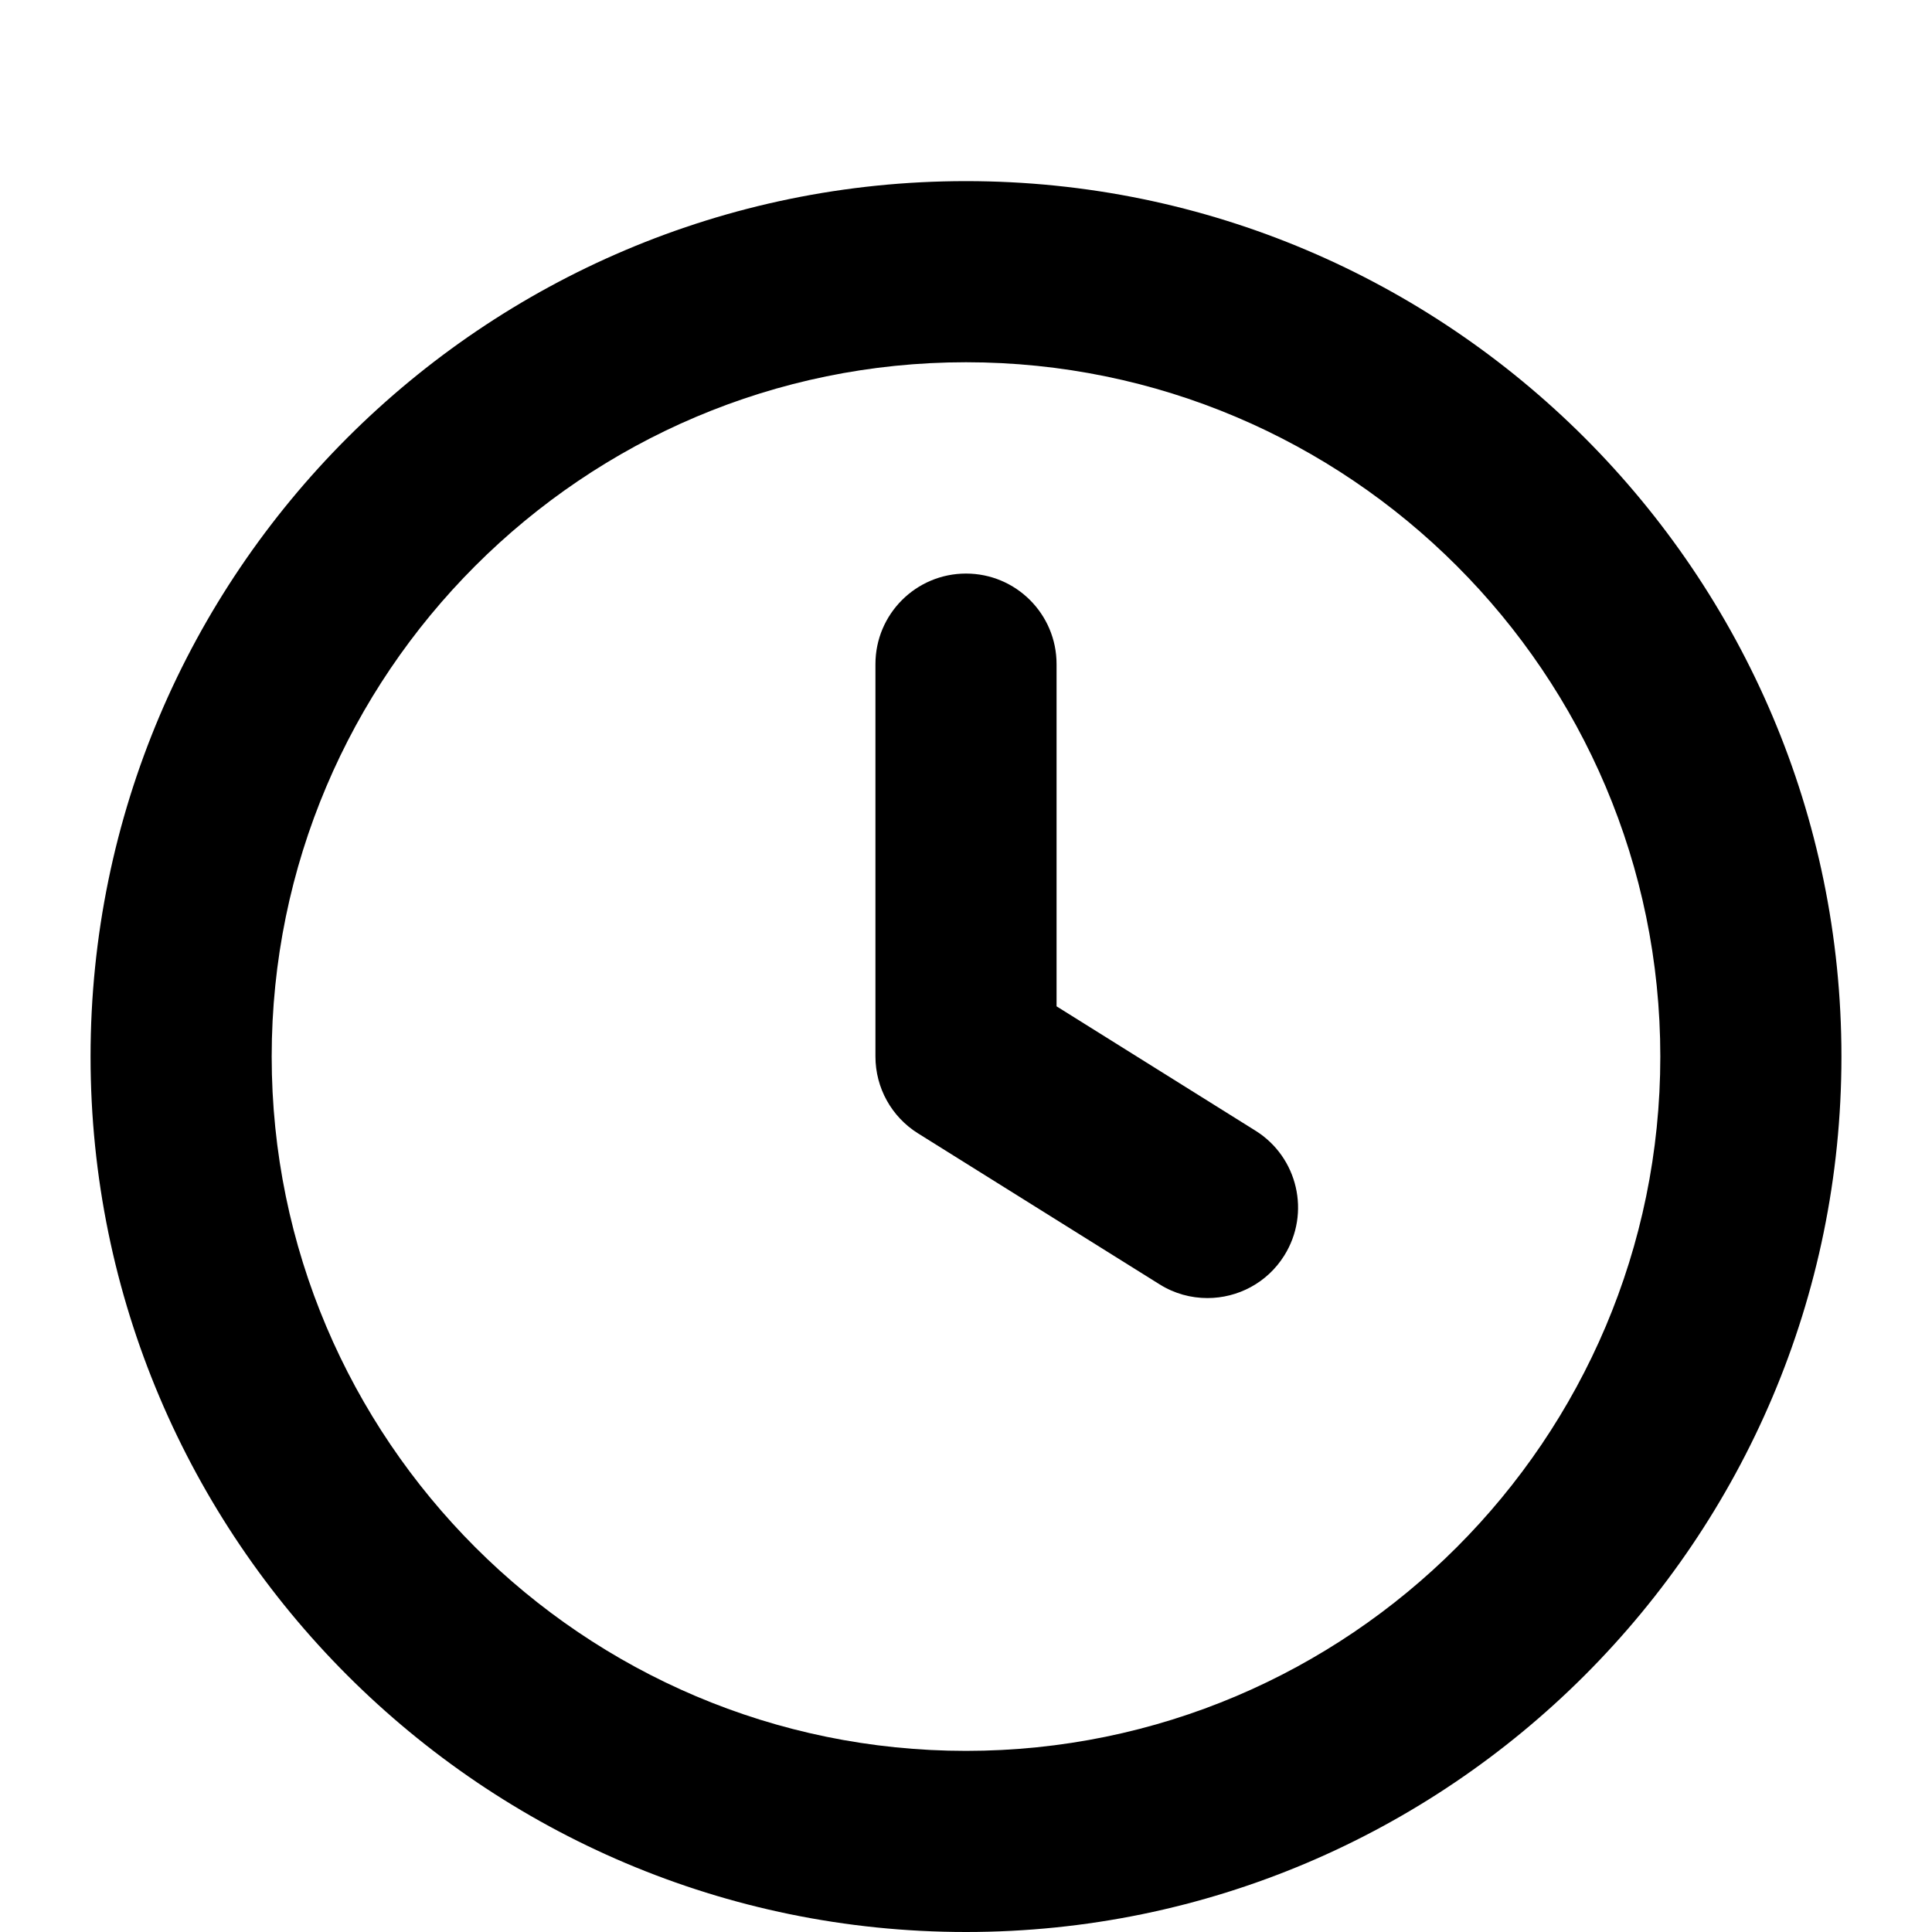
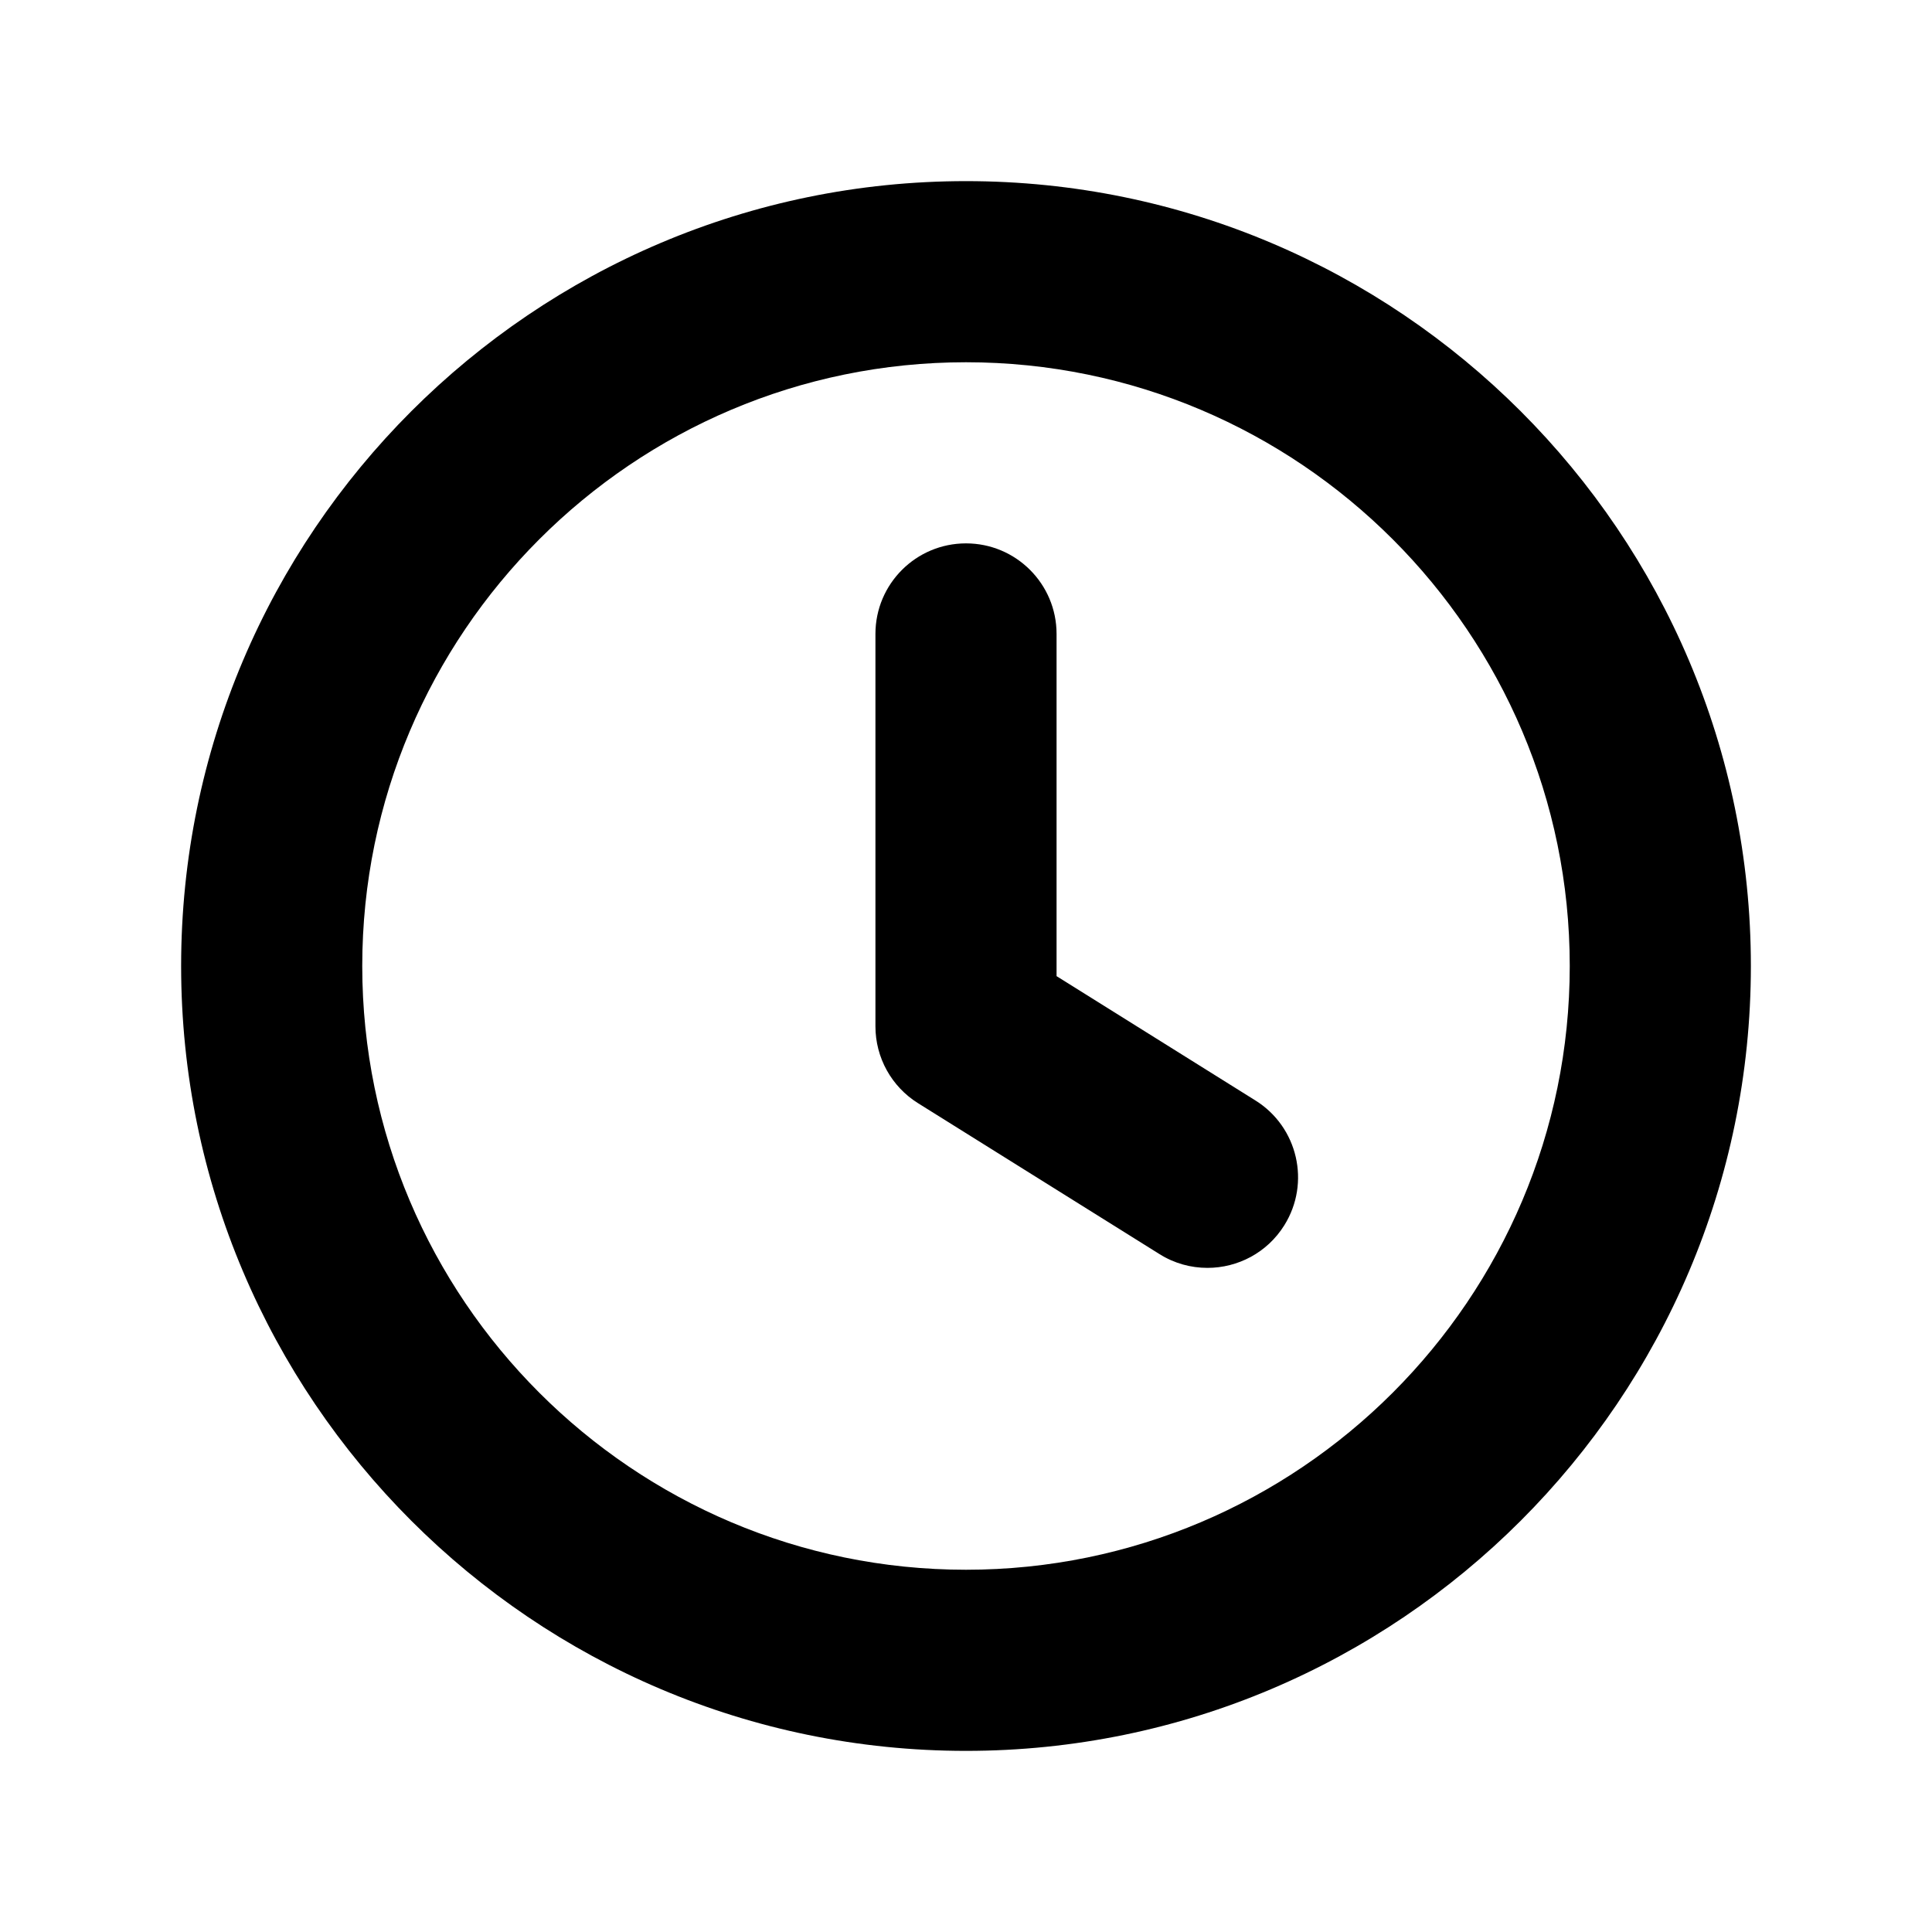
<svg xmlns="http://www.w3.org/2000/svg" id="a" viewBox="0 0 32 32">
-   <path d="M16,32c-7.995,0-14.5-6.505-14.5-14.5S8.005,3,16,3s14.5,6.505,14.5,14.5-6.505,14.5-14.5,14.5ZM16,6c-6.341,0-11.5,5.159-11.5,11.5s5.159,11.5,11.5,11.5,11.5-5.159,11.5-11.5-5.159-11.5-11.5-11.5Z" fill="#000" stroke-width="0" />
-   <path d="M19.999,21.5c-.273,0-.547-.073-.794-.228l-4-2.5c-.439-.274-.705-.755-.705-1.272v-6.5c0-.829.672-1.5,1.5-1.5s1.5.671,1.5,1.5v5.668l3.295,2.06c.702.439.916,1.364.477,2.067-.285.456-.773.705-1.273.705Z" fill="#000" stroke-width="0" />
+   <path d="M16,29c-7.168,0-13-5.832-13-13S8.832,3,16,3s13,5.832,13,13-5.832,13-13,13ZM16,6c-5.514,0-10,4.486-10,10s4.486,10,10,10,10-4.486,10-10-4.486-10-10-10Z" />
+   <path d="M19.999,21c-.273,0-.547-.073-.794-.228l-4-2.5c-.439-.274-.705-.755-.705-1.272v-6.5c0-.829.672-1.5,1.5-1.5s1.5.671,1.5,1.5v5.668l3.295,2.06c.702.439.916,1.364.477,2.067-.285.456-.773.705-1.273.705Z" />
</svg>
